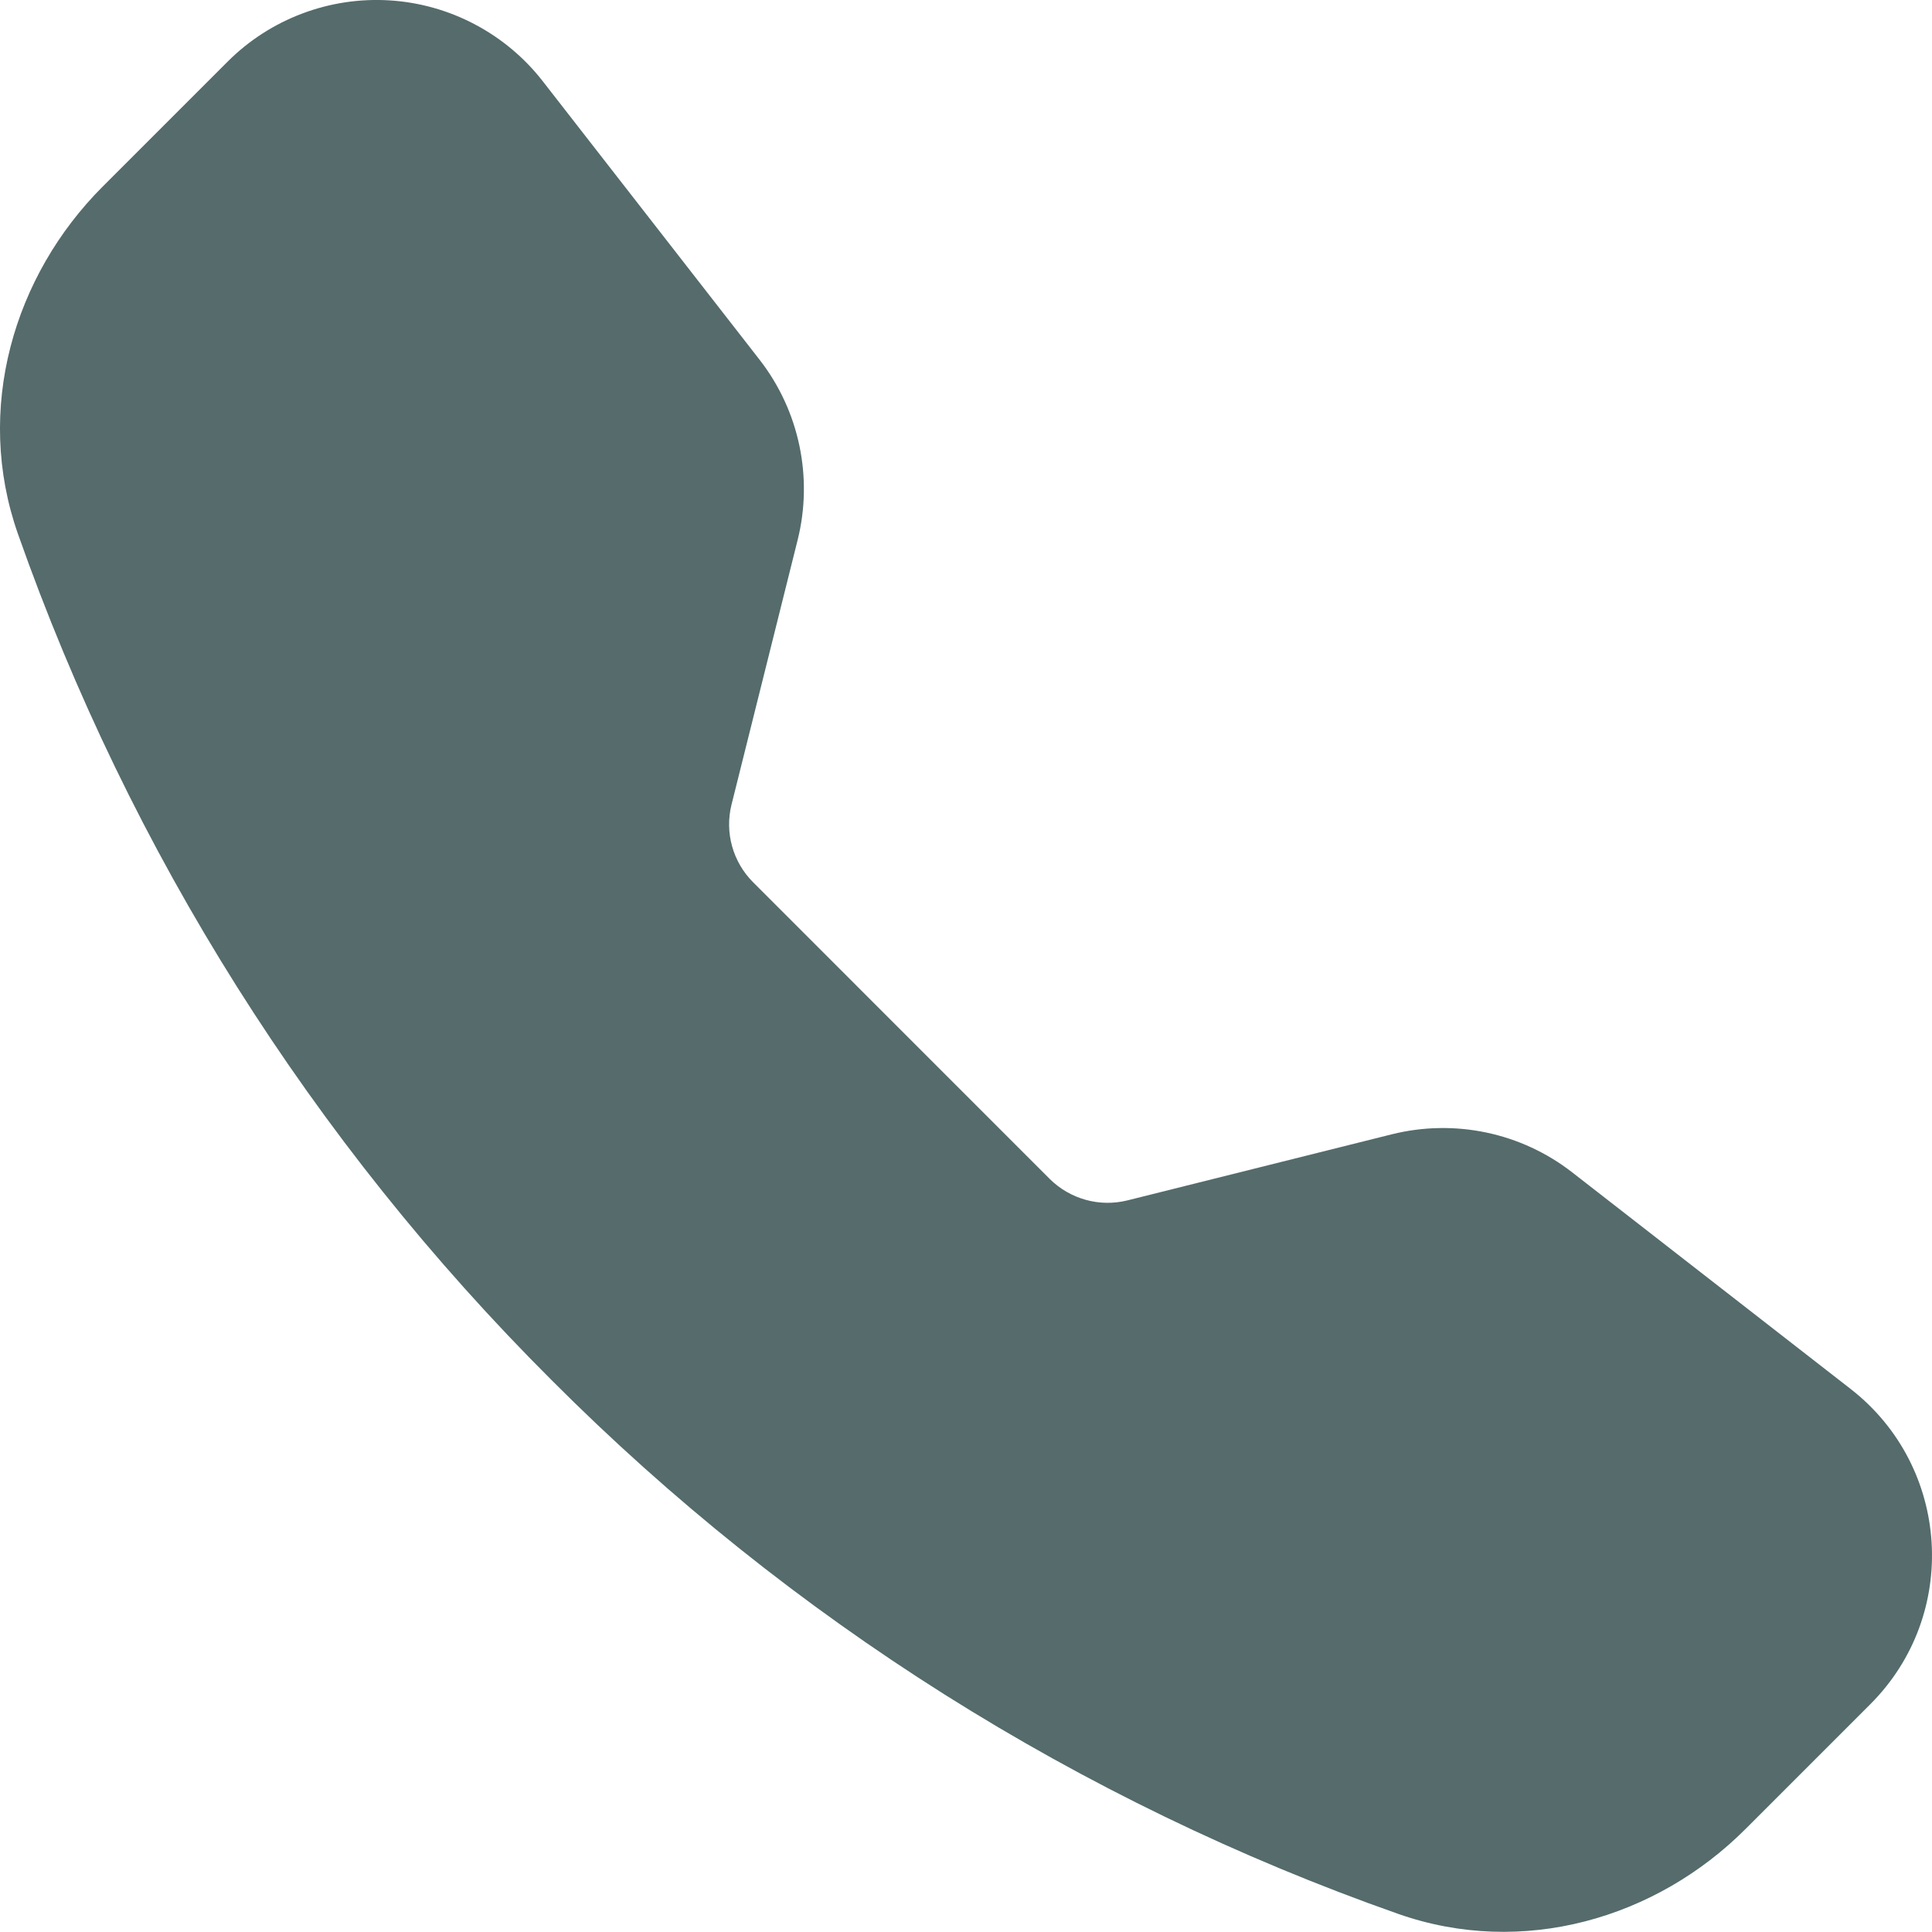
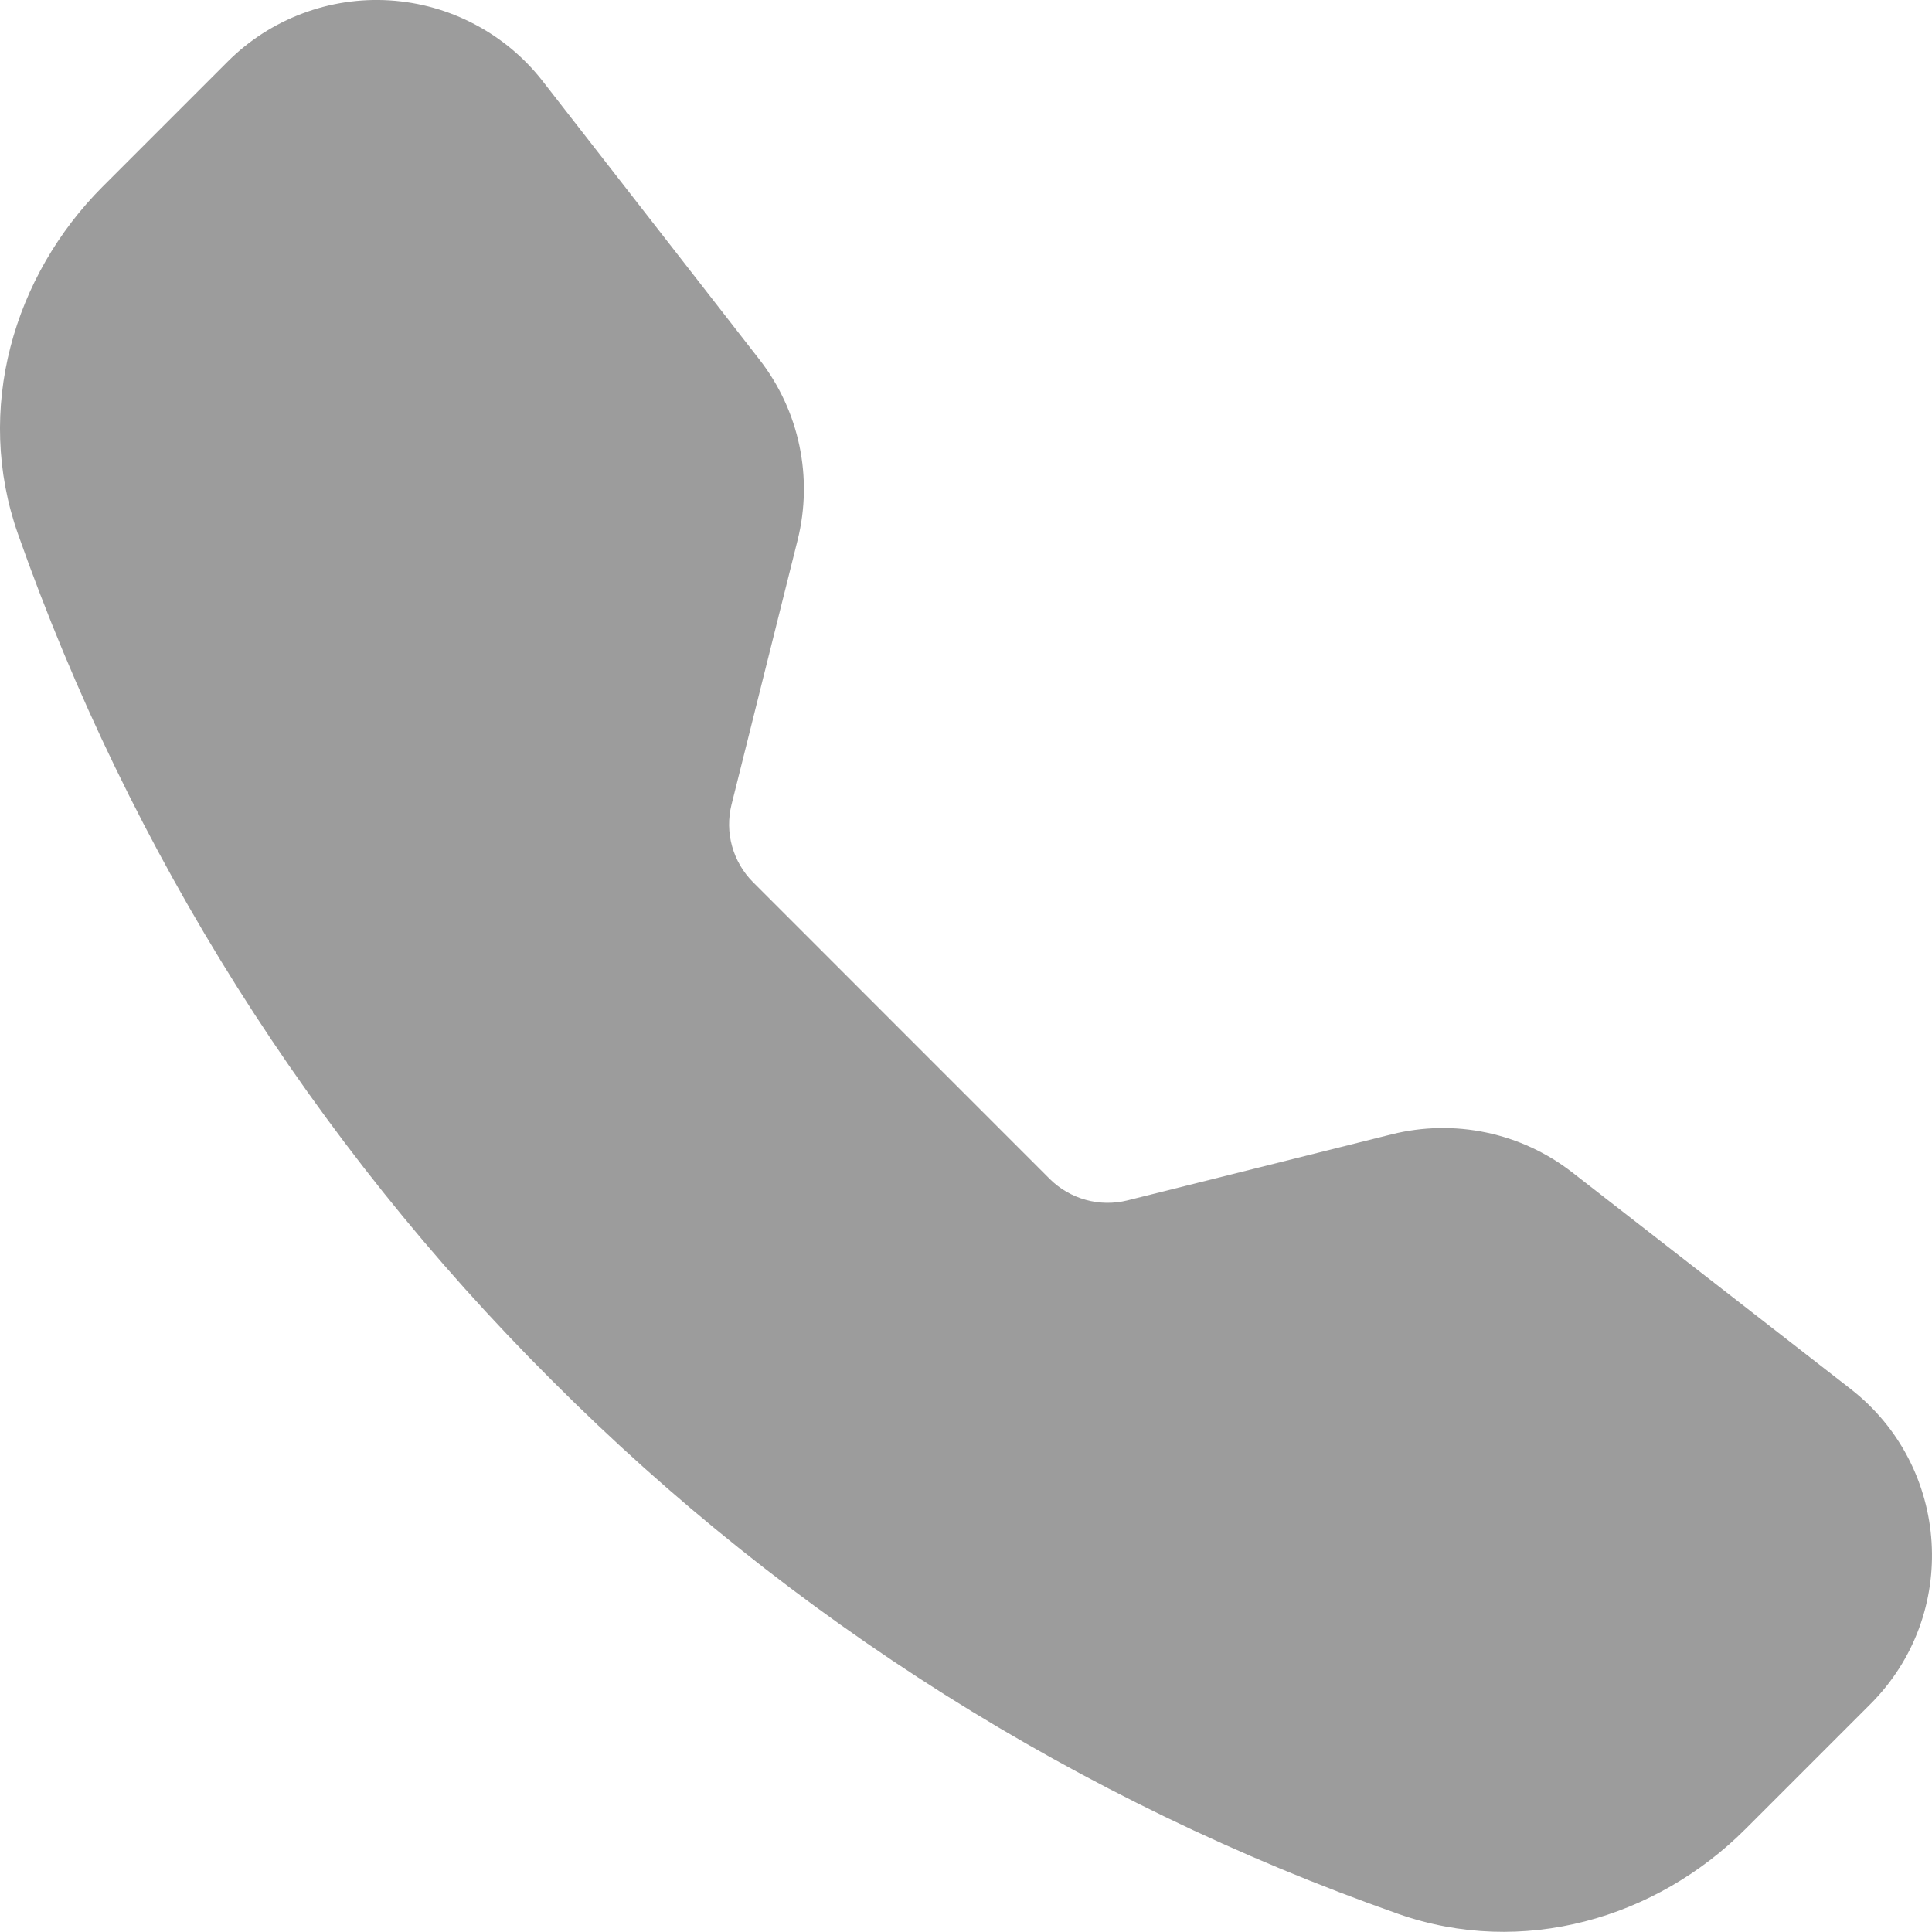
<svg xmlns="http://www.w3.org/2000/svg" width="25" height="25" viewBox="0 0 25 25" fill="none">
-   <path fill-rule="evenodd" clip-rule="evenodd" d="M2.946 0.797C3.219 0.524 3.548 0.312 3.909 0.176C4.27 0.039 4.657 -0.019 5.042 0.005C5.428 0.029 5.804 0.135 6.146 0.316C6.487 0.496 6.787 0.747 7.024 1.052L9.829 4.655C10.343 5.316 10.524 6.177 10.321 6.989L9.466 10.411C9.422 10.588 9.424 10.774 9.473 10.95C9.522 11.126 9.615 11.286 9.744 11.415L13.583 15.255C13.713 15.384 13.873 15.477 14.05 15.526C14.226 15.575 14.412 15.577 14.589 15.533L18.009 14.678C18.41 14.578 18.829 14.57 19.233 14.655C19.638 14.74 20.017 14.916 20.344 15.17L23.947 17.973C25.242 18.981 25.361 20.895 24.201 22.053L22.586 23.668C21.43 24.825 19.702 25.332 18.091 24.765C13.968 23.314 10.224 20.954 7.138 17.859C4.043 14.773 1.683 11.03 0.232 6.908C-0.334 5.299 0.174 3.569 1.33 2.413L2.946 0.797Z" fill="#556B6C" />
+   <path fill-rule="evenodd" clip-rule="evenodd" d="M2.946 0.797C3.219 0.524 3.548 0.312 3.909 0.176C4.27 0.039 4.657 -0.019 5.042 0.005C5.428 0.029 5.804 0.135 6.146 0.316C6.487 0.496 6.787 0.747 7.024 1.052L9.829 4.655C10.343 5.316 10.524 6.177 10.321 6.989L9.466 10.411C9.422 10.588 9.424 10.774 9.473 10.95C9.522 11.126 9.615 11.286 9.744 11.415L13.583 15.255C13.713 15.384 13.873 15.477 14.05 15.526C14.226 15.575 14.412 15.577 14.589 15.533L18.009 14.678C18.41 14.578 18.829 14.57 19.233 14.655C19.638 14.74 20.017 14.916 20.344 15.17L23.947 17.973C25.242 18.981 25.361 20.895 24.201 22.053L22.586 23.668C21.43 24.825 19.702 25.332 18.091 24.765C13.968 23.314 10.224 20.954 7.138 17.859C4.043 14.773 1.683 11.03 0.232 6.908C-0.334 5.299 0.174 3.569 1.33 2.413L2.946 0.797Z" fill="#3A3A3A" fill-opacity="0.5" />
</svg>
